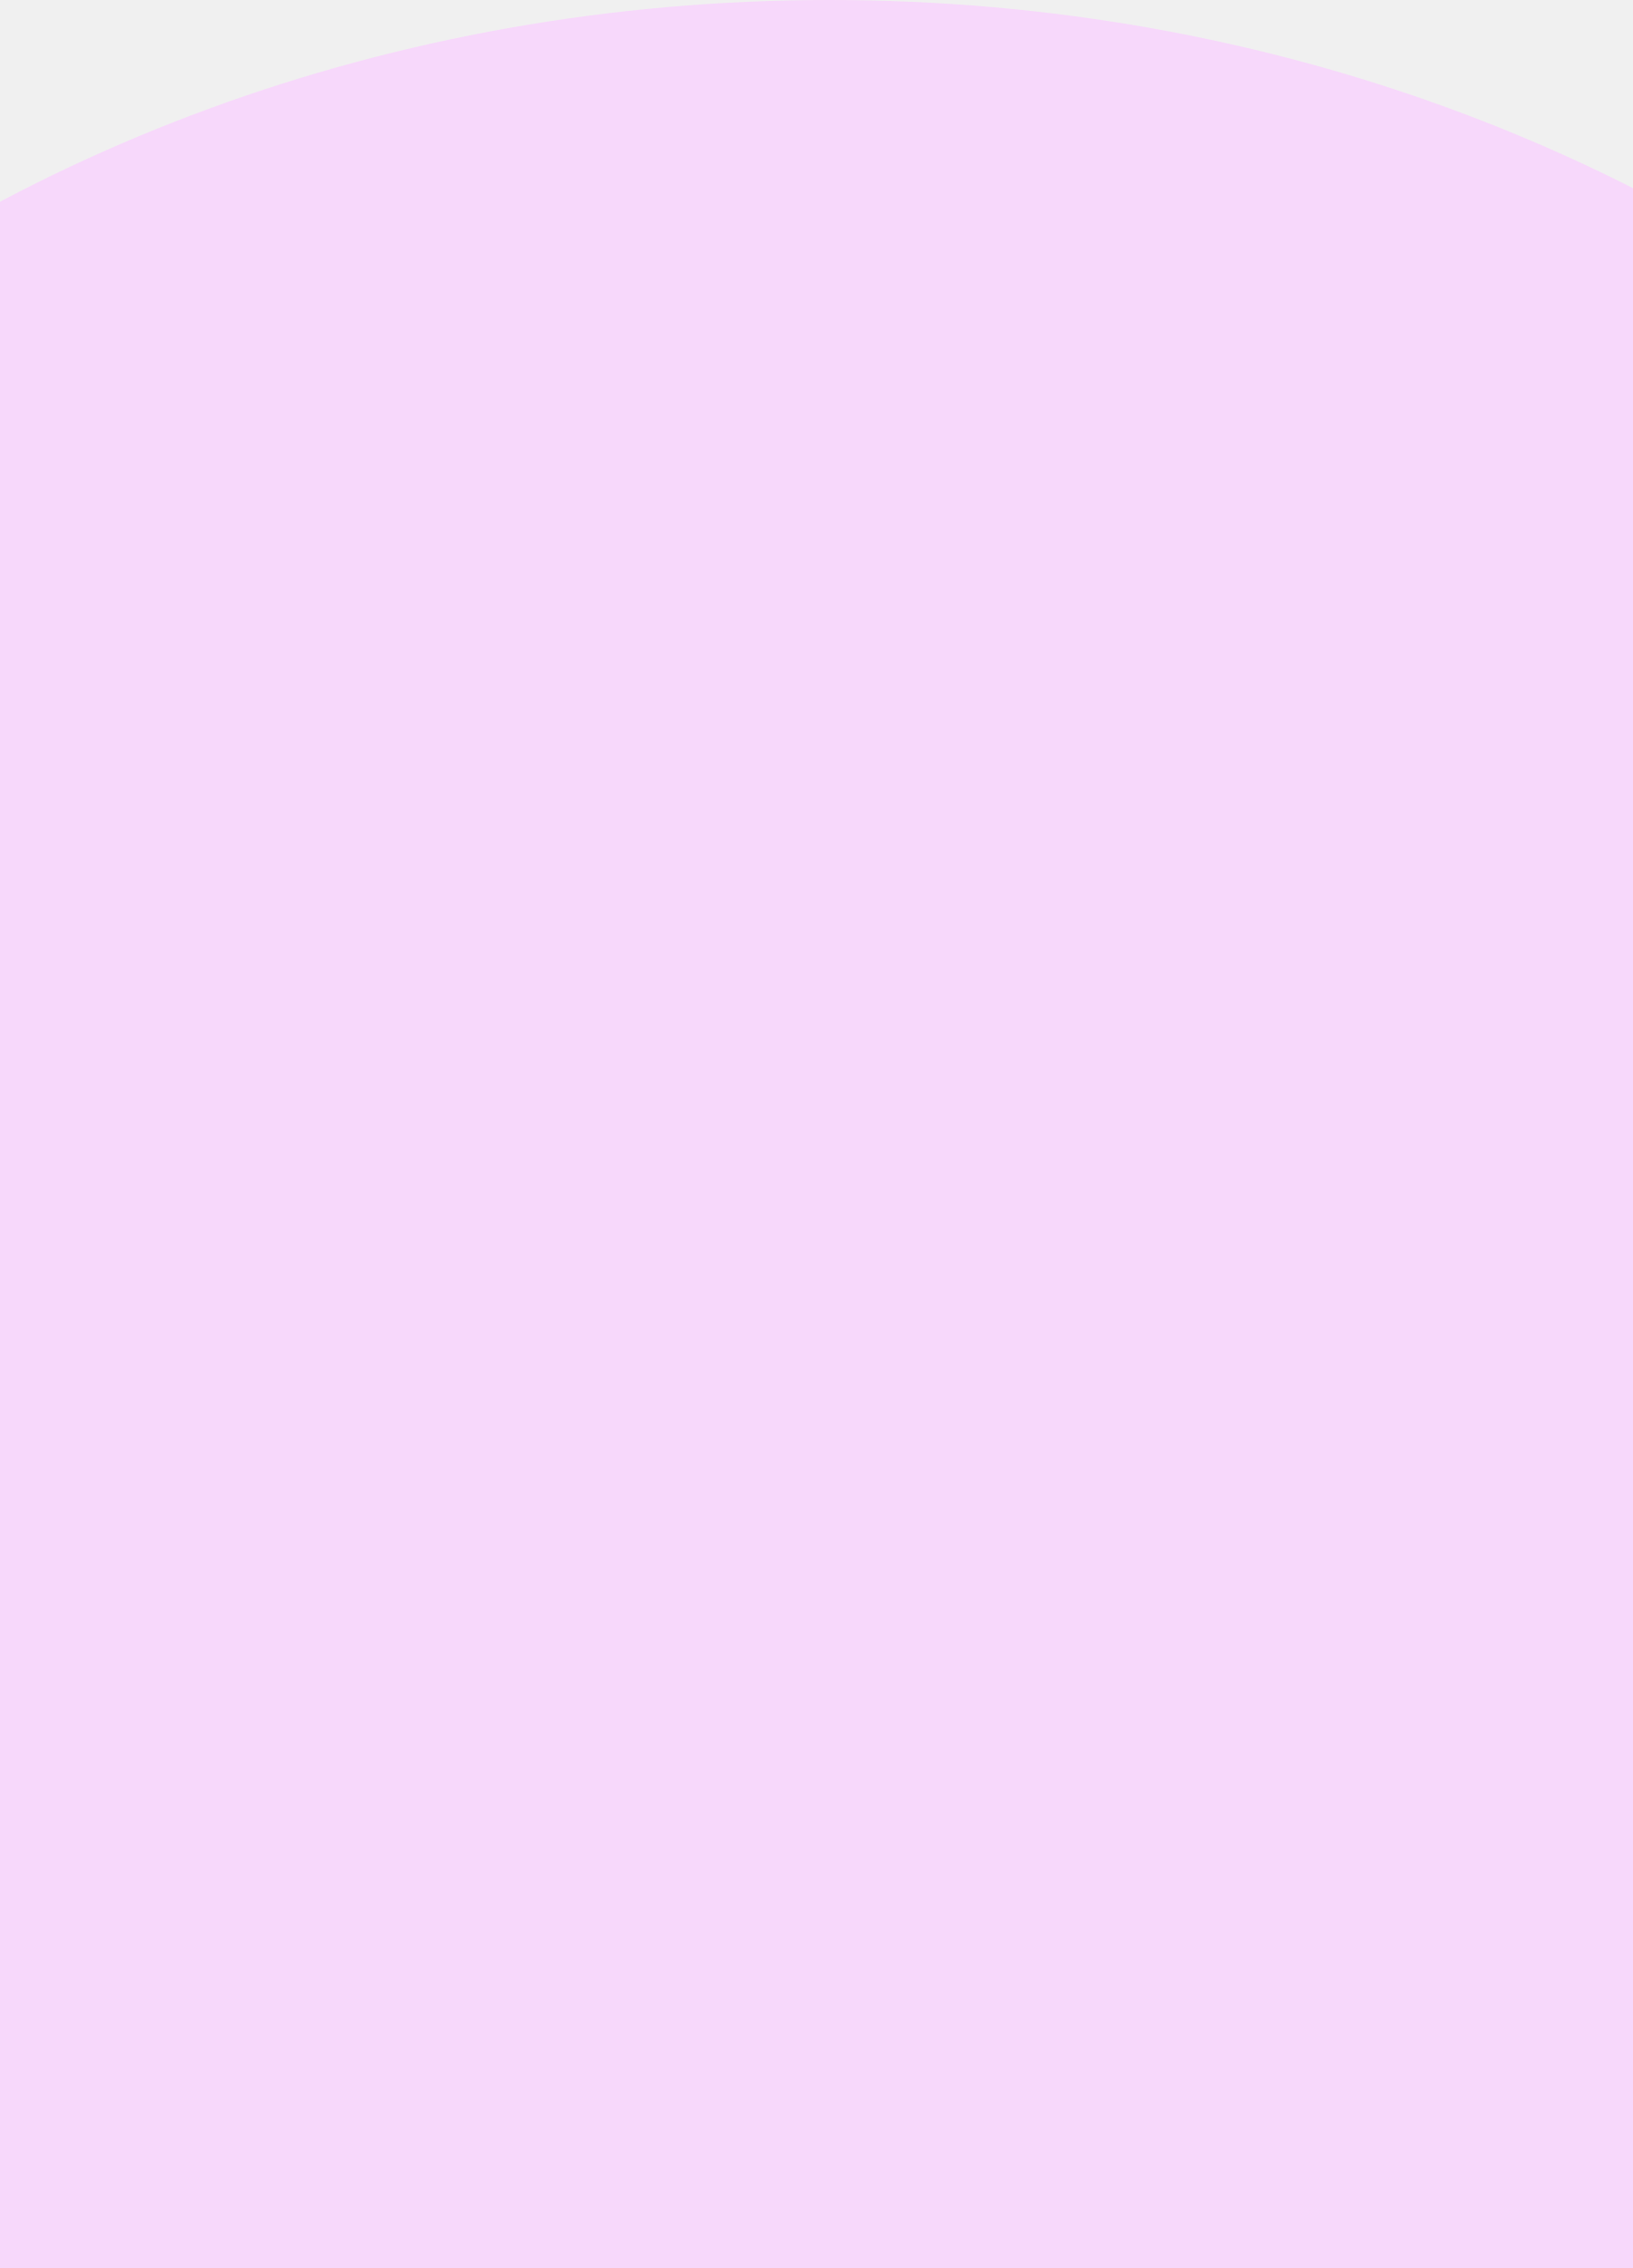
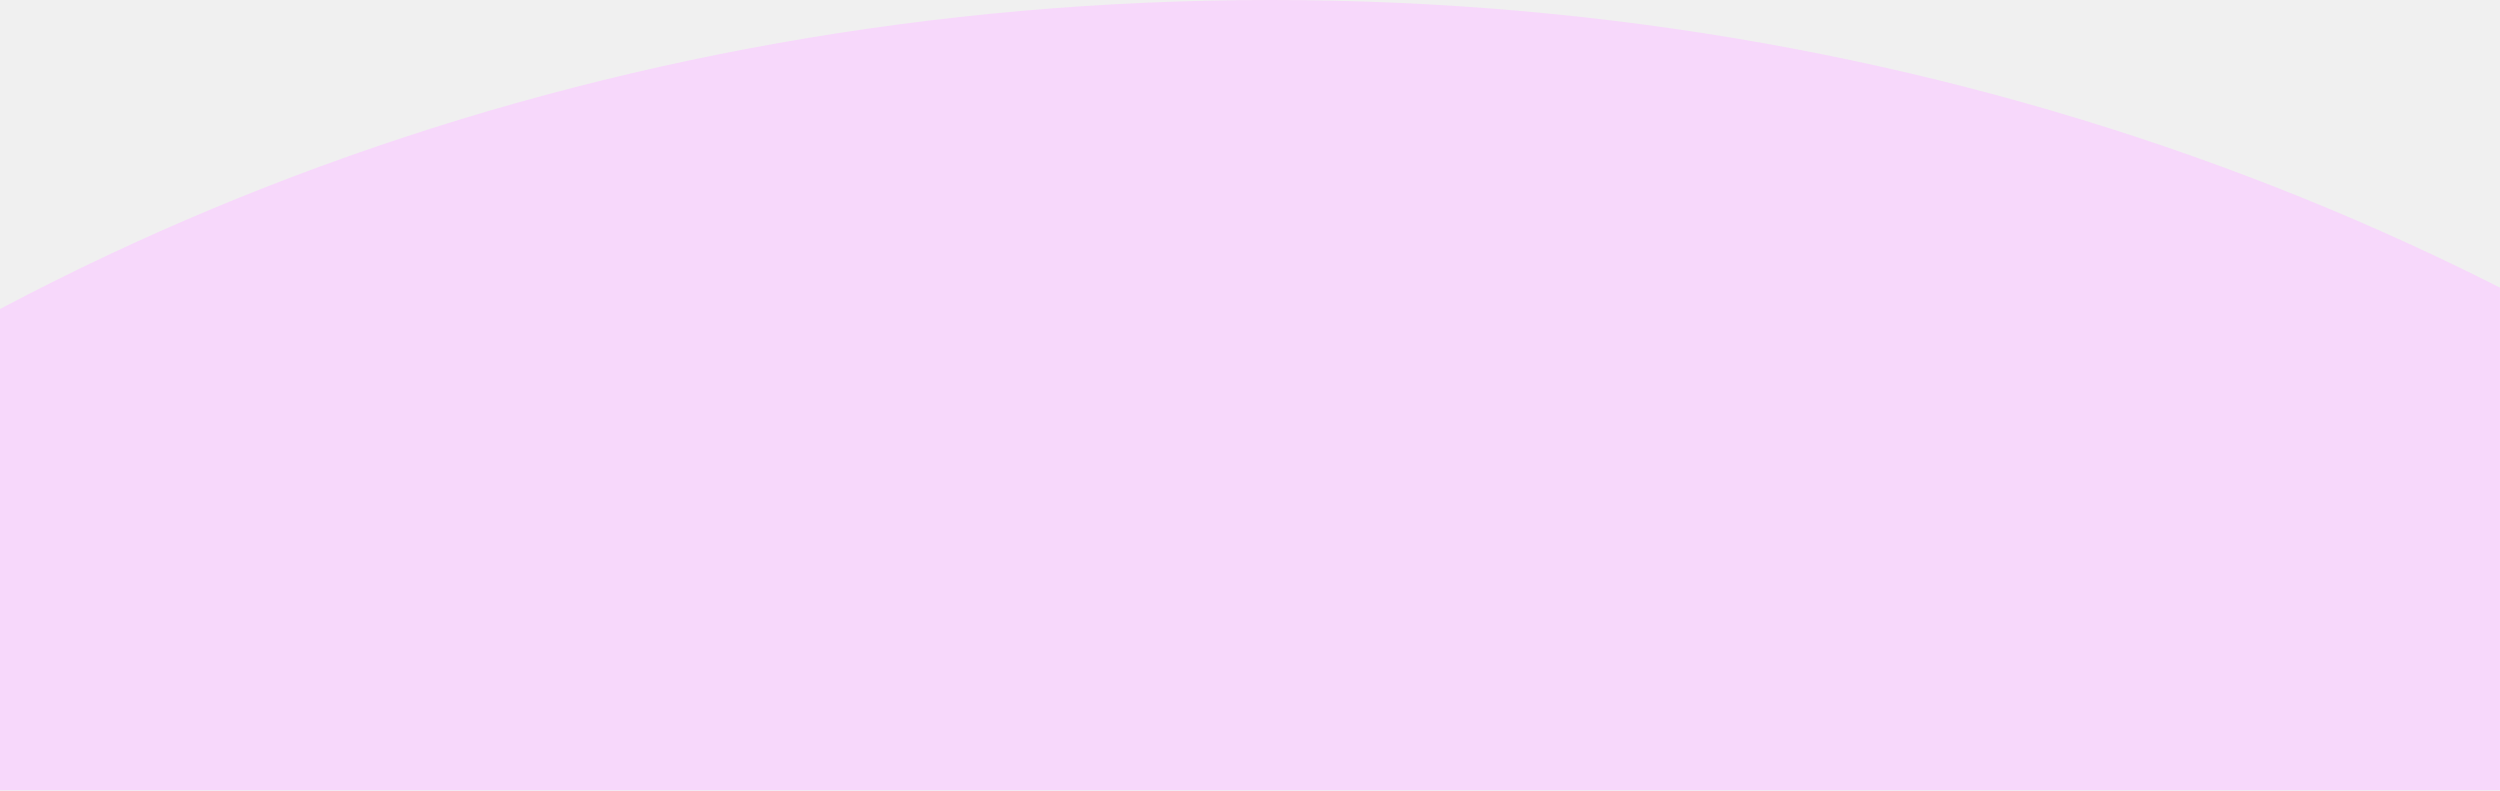
- <svg xmlns="http://www.w3.org/2000/svg" width="1512" height="2101" viewBox="0 0 1512 2101" fill="none">
-   <ellipse opacity="0.75" cx="768.5" cy="1280.5" rx="1476.5" ry="1280.5" fill="#FAD0FF" />
+ <svg xmlns="http://www.w3.org/2000/svg" width="2616" height="827" viewBox="0 0 2616 827" fill="none">
+   <g clip-path="url(#clip0_0_3)">
+     <path opacity="0.75" d="M1329.6 4430.85C2740.43 4430.85 3884.13 3438.97 3884.13 2215.43C3884.13 991.88 2740.43 0 1329.6 0C-81.227 0 -1224.93 991.88 -1224.93 2215.43C-1224.93 3438.97 -81.227 4430.85 1329.6 4430.85Z" fill="#FAD0FF" />
+   </g>
+   <defs>
+     <clipPath id="clip0_0_3">
+       <rect width="2615.95" height="827" fill="white" />
+     </clipPath>
+   </defs>
</svg>
